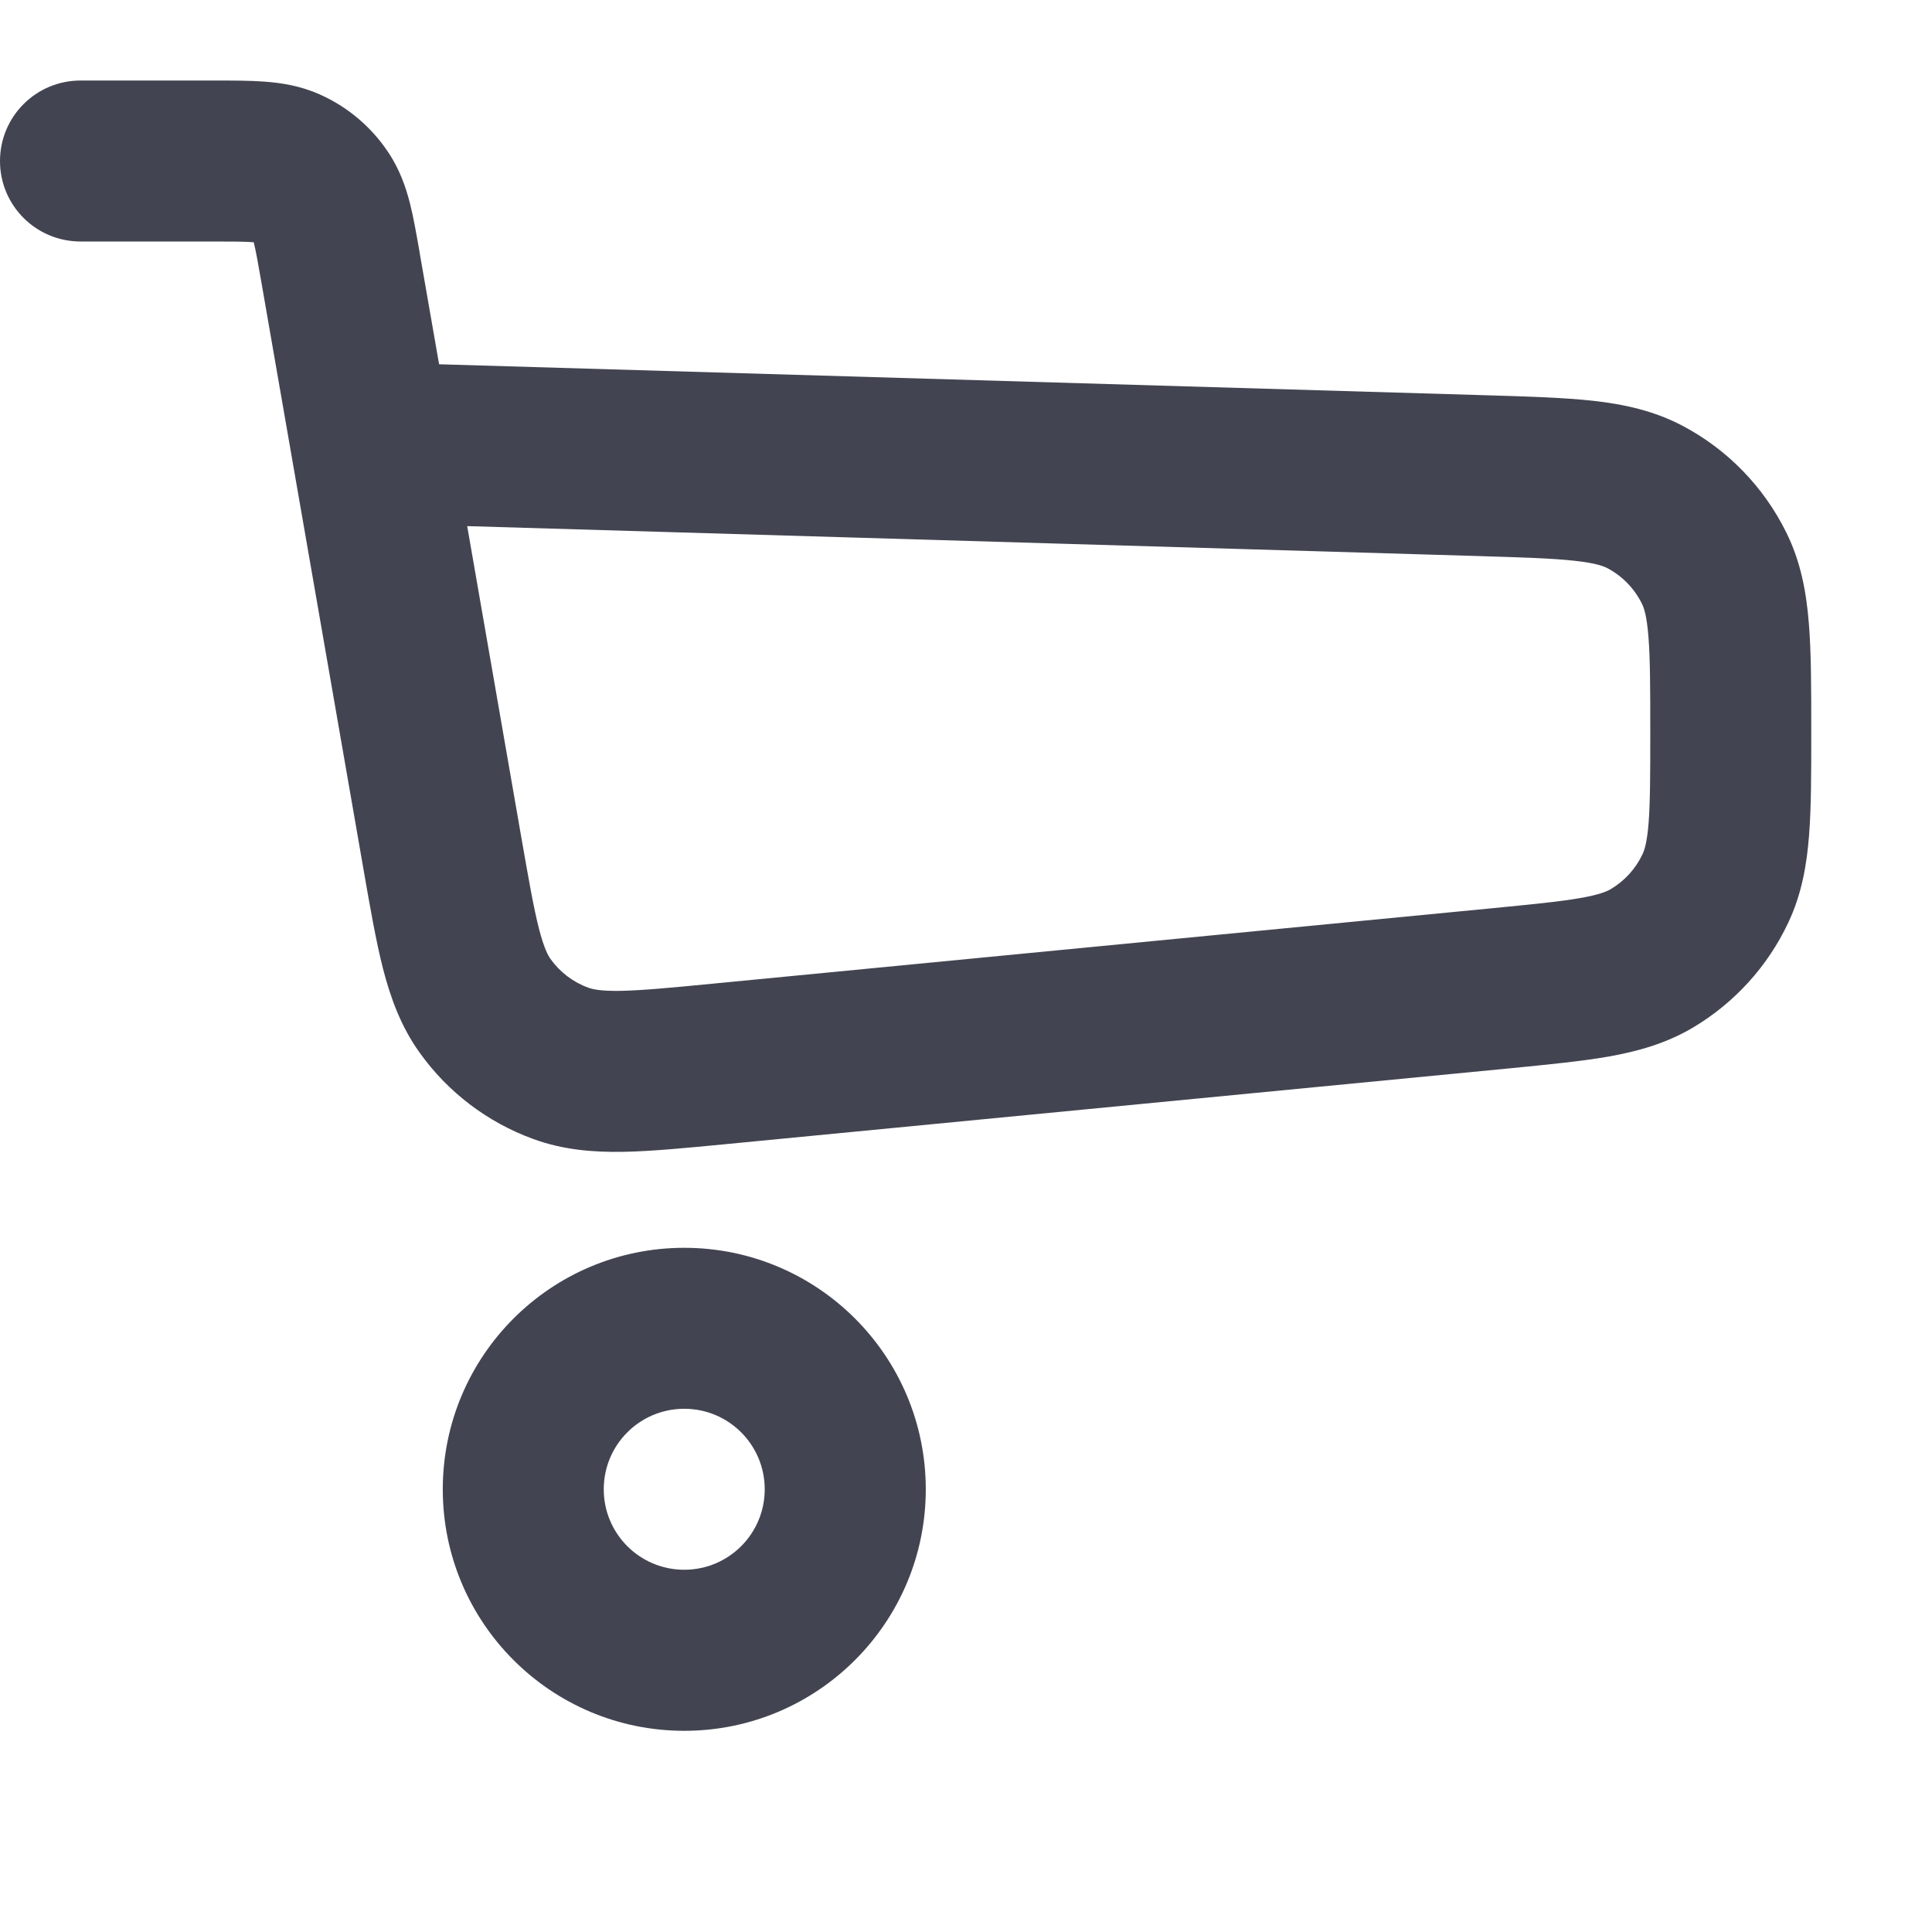
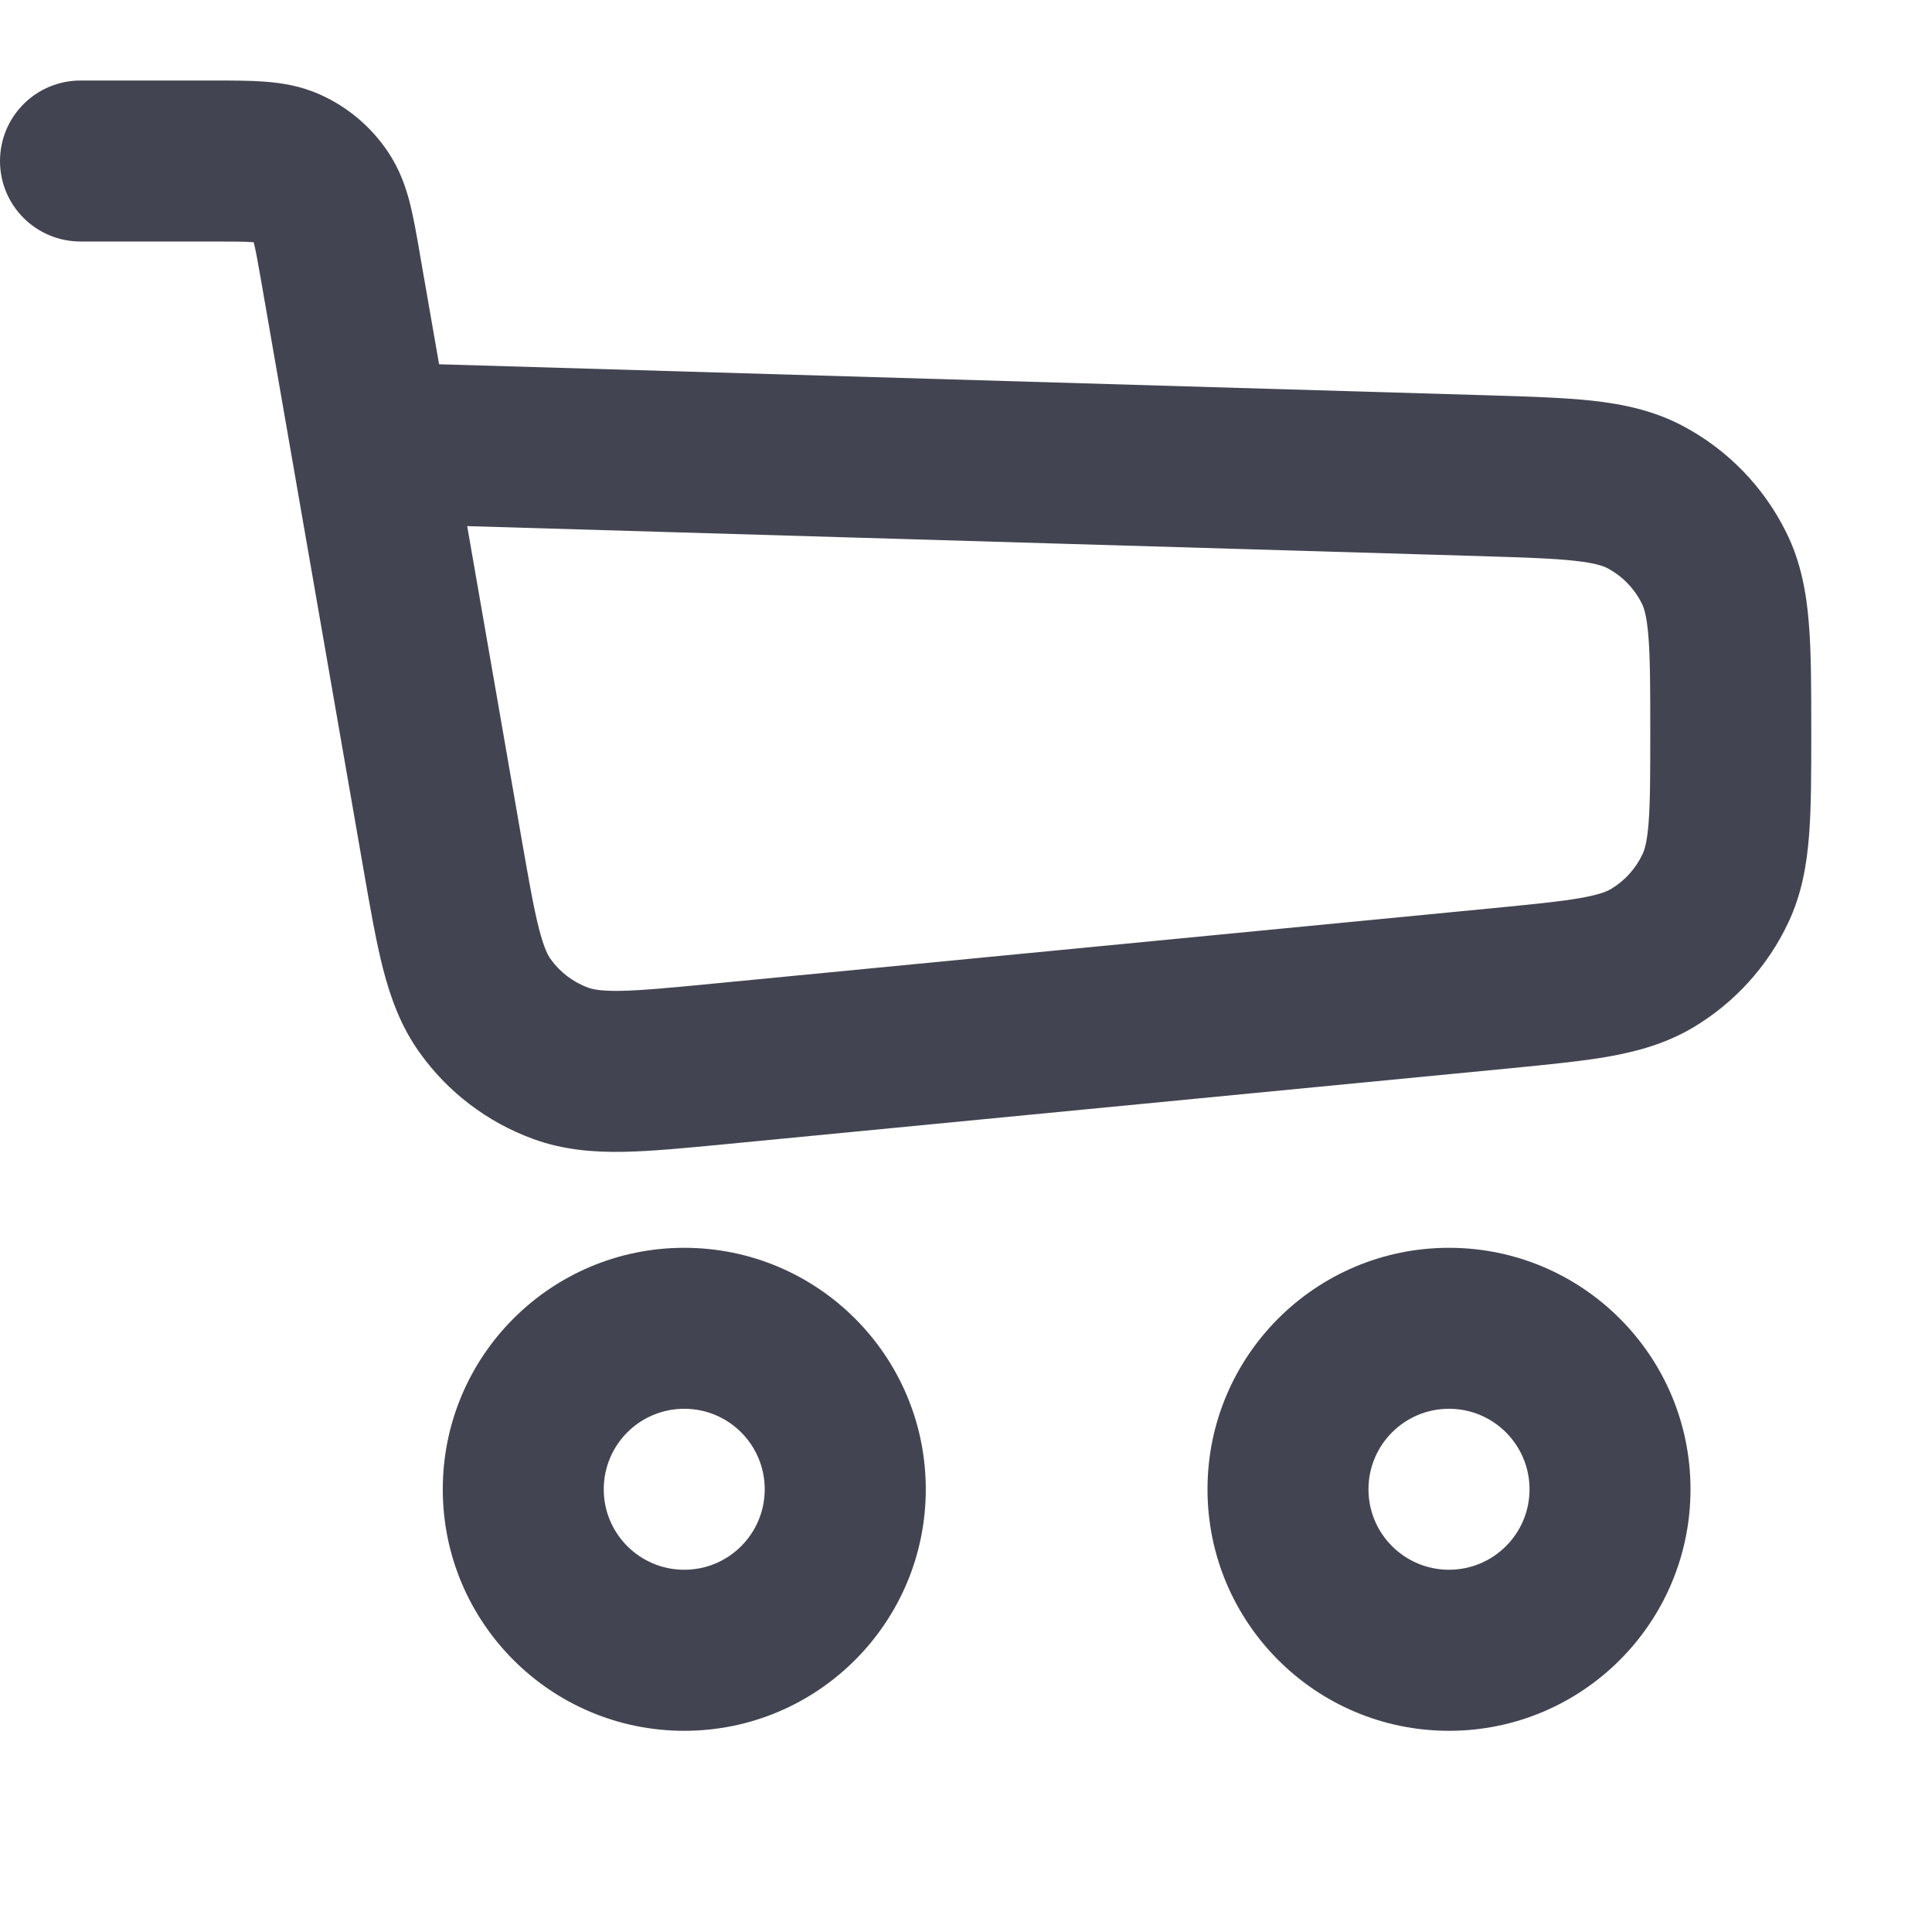
- <svg xmlns="http://www.w3.org/2000/svg" viewBox="0 0 22 22" fill="none">
+ <svg xmlns="http://www.w3.org/2000/svg" width="22" height="22" viewBox="0 0 22 22" fill="none">
  <path fill-rule="evenodd" clip-rule="evenodd" d="M2.88 2.758C2.79 2.751 2.666 2.75 2.433 2.75H0.917C0.41 2.75 0 2.34 0 1.834C0 1.327 0.41 0.917 0.917 0.917H2.433C2.442 0.917 2.45 0.917 2.459 0.917C2.656 0.917 2.851 0.917 3.018 0.93C3.203 0.944 3.419 0.976 3.643 1.076C3.957 1.216 4.225 1.442 4.417 1.728C4.554 1.931 4.623 2.138 4.669 2.318C4.71 2.481 4.743 2.673 4.777 2.866C4.778 2.875 4.78 2.883 4.781 2.892L5 4.148L16.929 4.501C17.396 4.515 17.8 4.527 18.133 4.563C18.485 4.602 18.834 4.675 19.168 4.853C19.675 5.123 20.084 5.545 20.339 6.06C20.508 6.399 20.57 6.75 20.598 7.102C20.625 7.436 20.625 7.84 20.625 8.308V8.376C20.625 8.815 20.625 9.196 20.6 9.512C20.574 9.848 20.517 10.181 20.363 10.507C20.129 11.004 19.752 11.419 19.28 11.7C18.97 11.884 18.645 11.973 18.313 12.032C18.001 12.086 17.622 12.123 17.184 12.166L8.261 13.029C7.813 13.072 7.424 13.11 7.1 13.116C6.757 13.122 6.412 13.095 6.067 12.968C5.548 12.778 5.099 12.436 4.778 11.986C4.564 11.687 4.447 11.362 4.361 11.029C4.281 10.715 4.214 10.33 4.137 9.887L2.975 3.206C2.935 2.977 2.913 2.854 2.891 2.767C2.89 2.764 2.89 2.761 2.889 2.758C2.886 2.758 2.883 2.758 2.88 2.758ZM5.32 5.991L5.937 9.539C6.022 10.026 6.077 10.338 6.137 10.574C6.195 10.798 6.24 10.879 6.269 10.92C6.376 11.07 6.526 11.184 6.699 11.247C6.746 11.264 6.836 11.287 7.068 11.283C7.311 11.278 7.627 11.249 8.118 11.201L16.974 10.344C17.454 10.297 17.762 10.267 17.996 10.226C18.218 10.187 18.301 10.149 18.343 10.124C18.501 10.03 18.626 9.892 18.704 9.726C18.725 9.682 18.755 9.595 18.773 9.37C18.791 9.134 18.792 8.825 18.792 8.342C18.792 7.83 18.791 7.501 18.771 7.249C18.752 7.009 18.719 6.918 18.696 6.873C18.611 6.702 18.475 6.561 18.306 6.471C18.262 6.448 18.172 6.412 17.933 6.386C17.682 6.358 17.352 6.348 16.84 6.332L5.32 5.991Z" fill="#424551" />
  <path fill-rule="evenodd" clip-rule="evenodd" d="M7.792 16.042C7.285 16.042 6.875 16.452 6.875 16.959C6.875 17.465 7.285 17.875 7.792 17.875C8.298 17.875 8.708 17.465 8.708 16.959C8.708 16.452 8.298 16.042 7.792 16.042ZM5.042 16.959C5.042 15.44 6.273 14.209 7.792 14.209C9.31 14.209 10.542 15.44 10.542 16.959C10.542 18.477 9.31 19.709 7.792 19.709C6.273 19.709 5.042 18.477 5.042 16.959Z" fill="#424551" />
-   <path fill-rule="evenodd" clip-rule="evenodd" d="M16.5 16.042C15.994 16.042 15.583 16.452 15.583 16.959C15.583 17.465 15.994 17.875 16.5 17.875C17.006 17.875 17.417 17.465 17.417 16.959C17.417 16.452 17.006 16.042 16.5 16.042ZM13.75 16.959C13.75 15.44 14.981 14.209 16.5 14.209C18.019 14.209 19.25 15.44 19.25 16.959C19.25 18.477 18.019 19.709 16.5 19.709C14.981 19.709 13.75 18.477 13.75 16.959Z" />
+   <path fill-rule="evenodd" clip-rule="evenodd" d="M16.5 16.042C15.994 16.042 15.583 16.452 15.583 16.959C15.583 17.465 15.994 17.875 16.5 17.875C17.006 17.875 17.417 17.465 17.417 16.959C17.417 16.452 17.006 16.042 16.5 16.042ZM13.75 16.959C13.75 15.44 14.981 14.209 16.5 14.209C18.019 14.209 19.25 15.44 19.25 16.959C19.25 18.477 18.019 19.709 16.5 19.709C14.981 19.709 13.75 18.477 13.75 16.959Z" fill="#424551" />
</svg>
